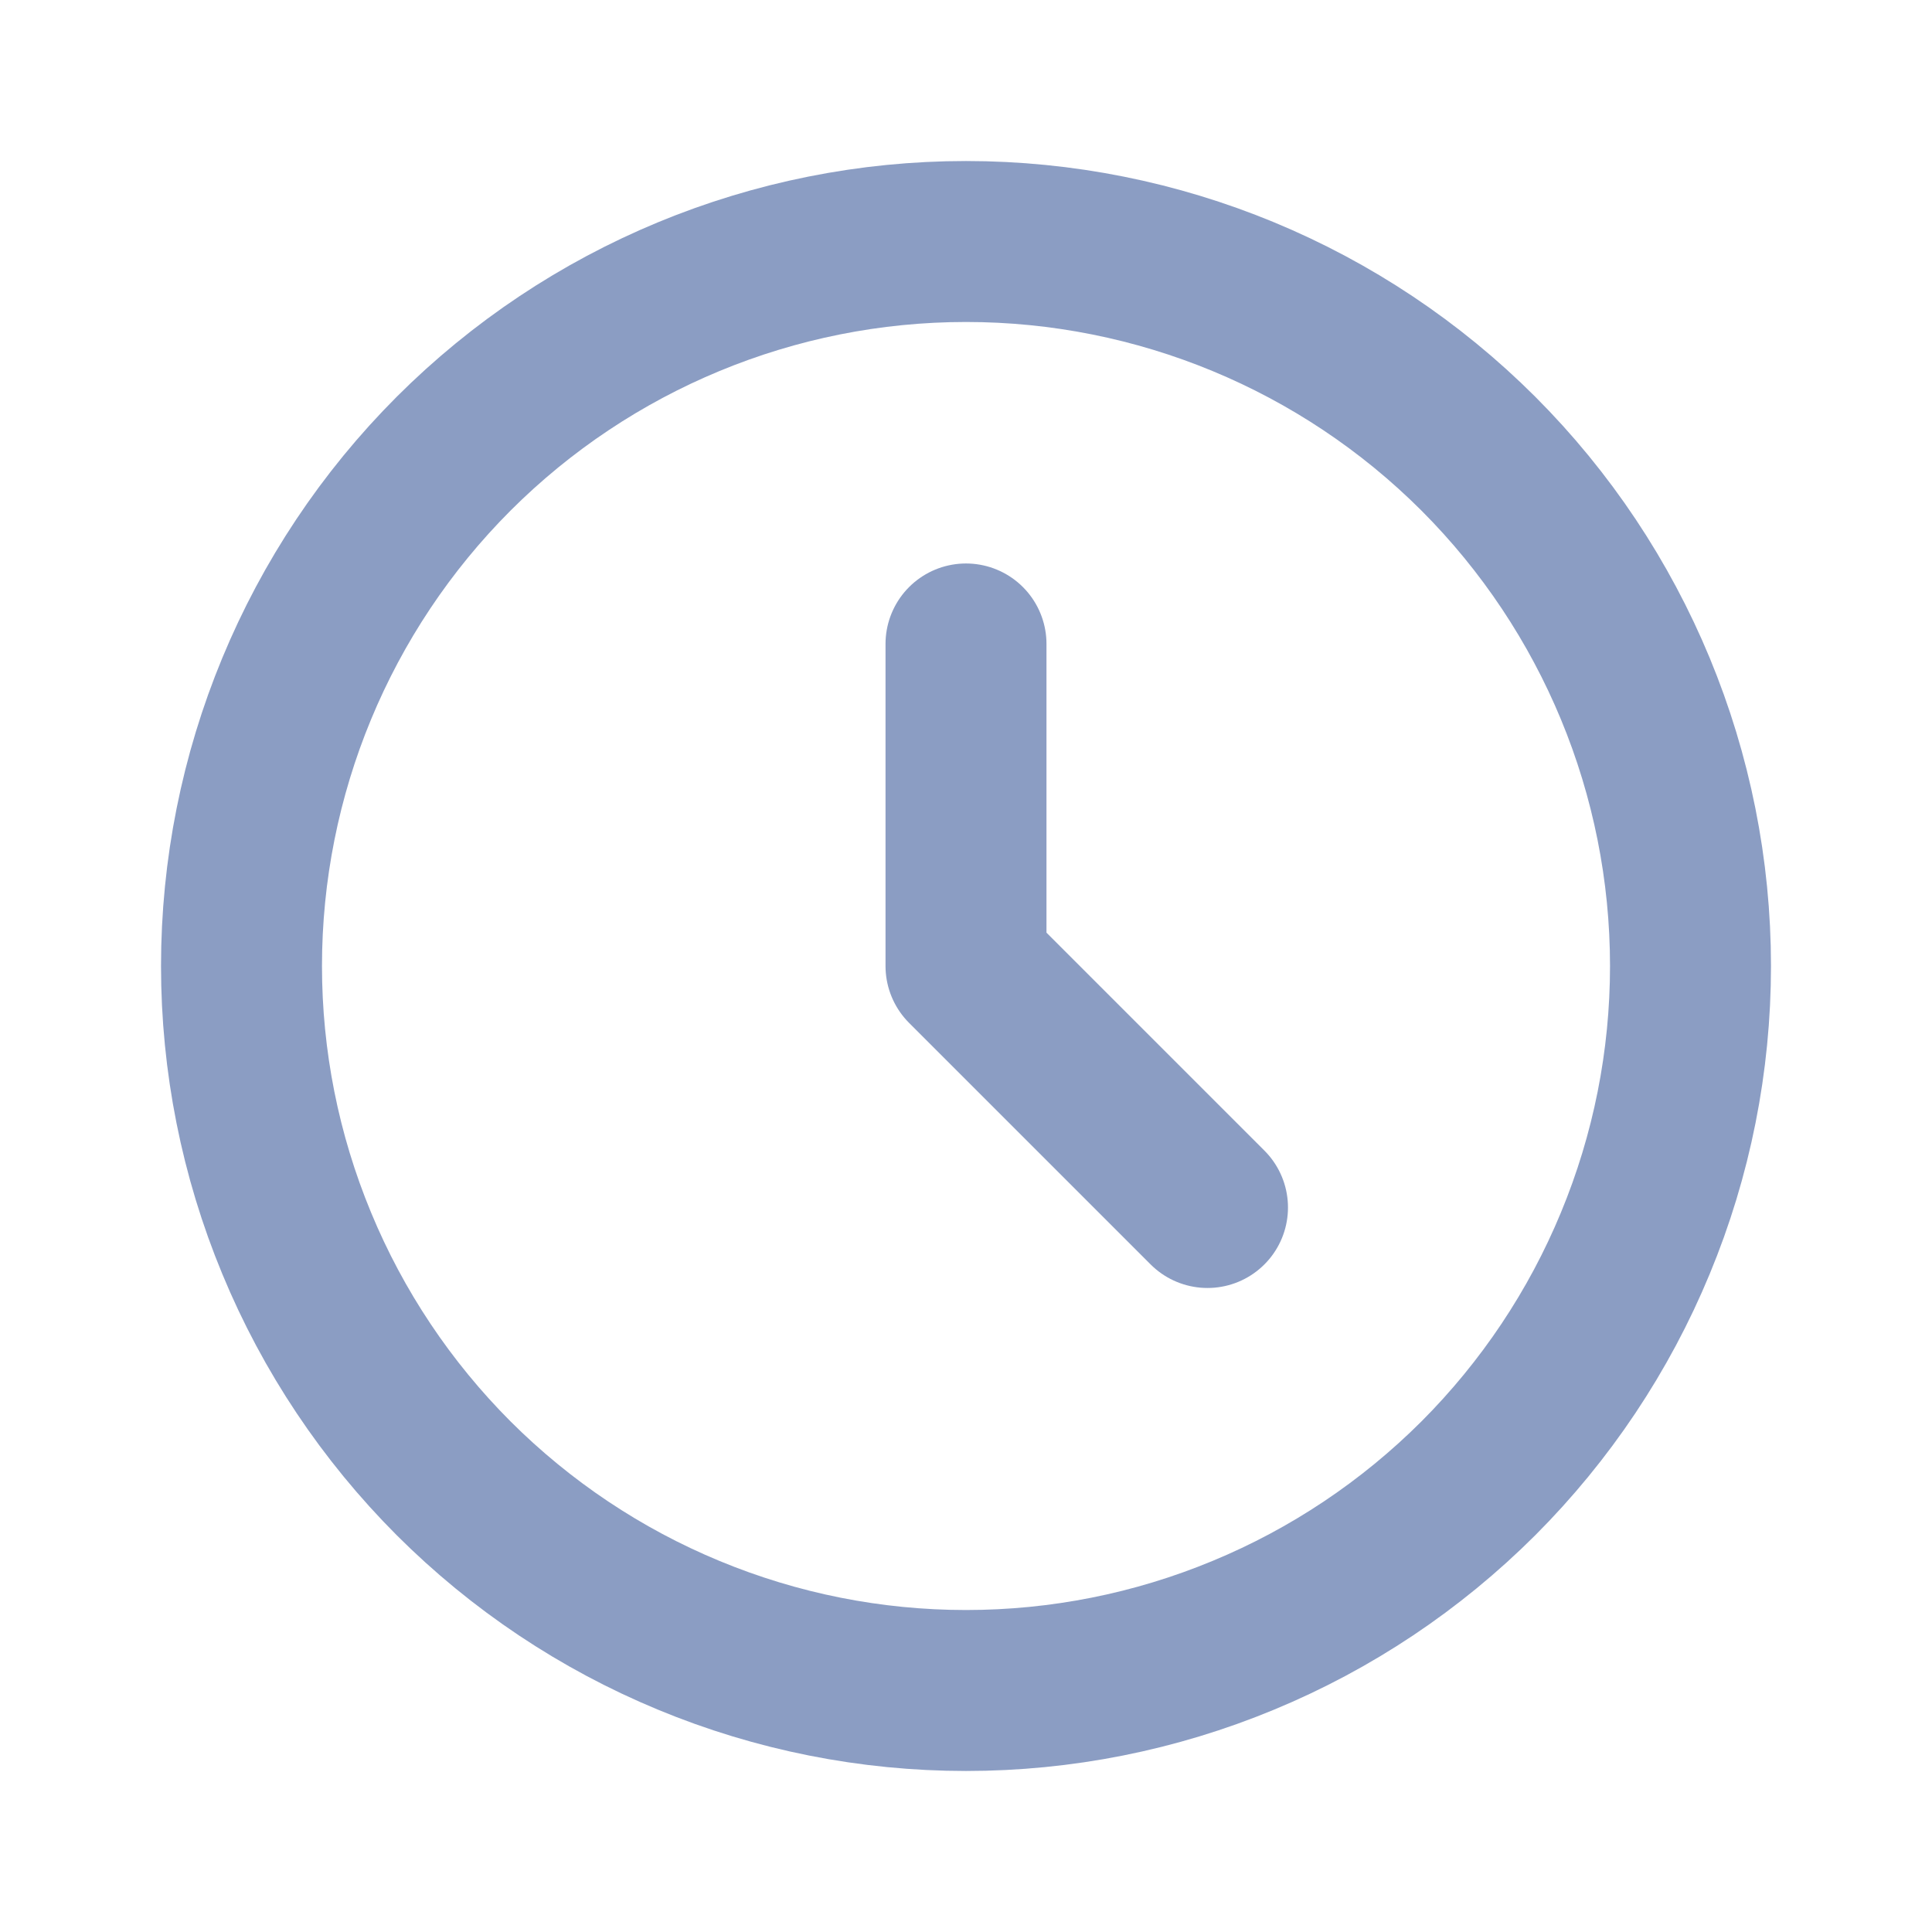
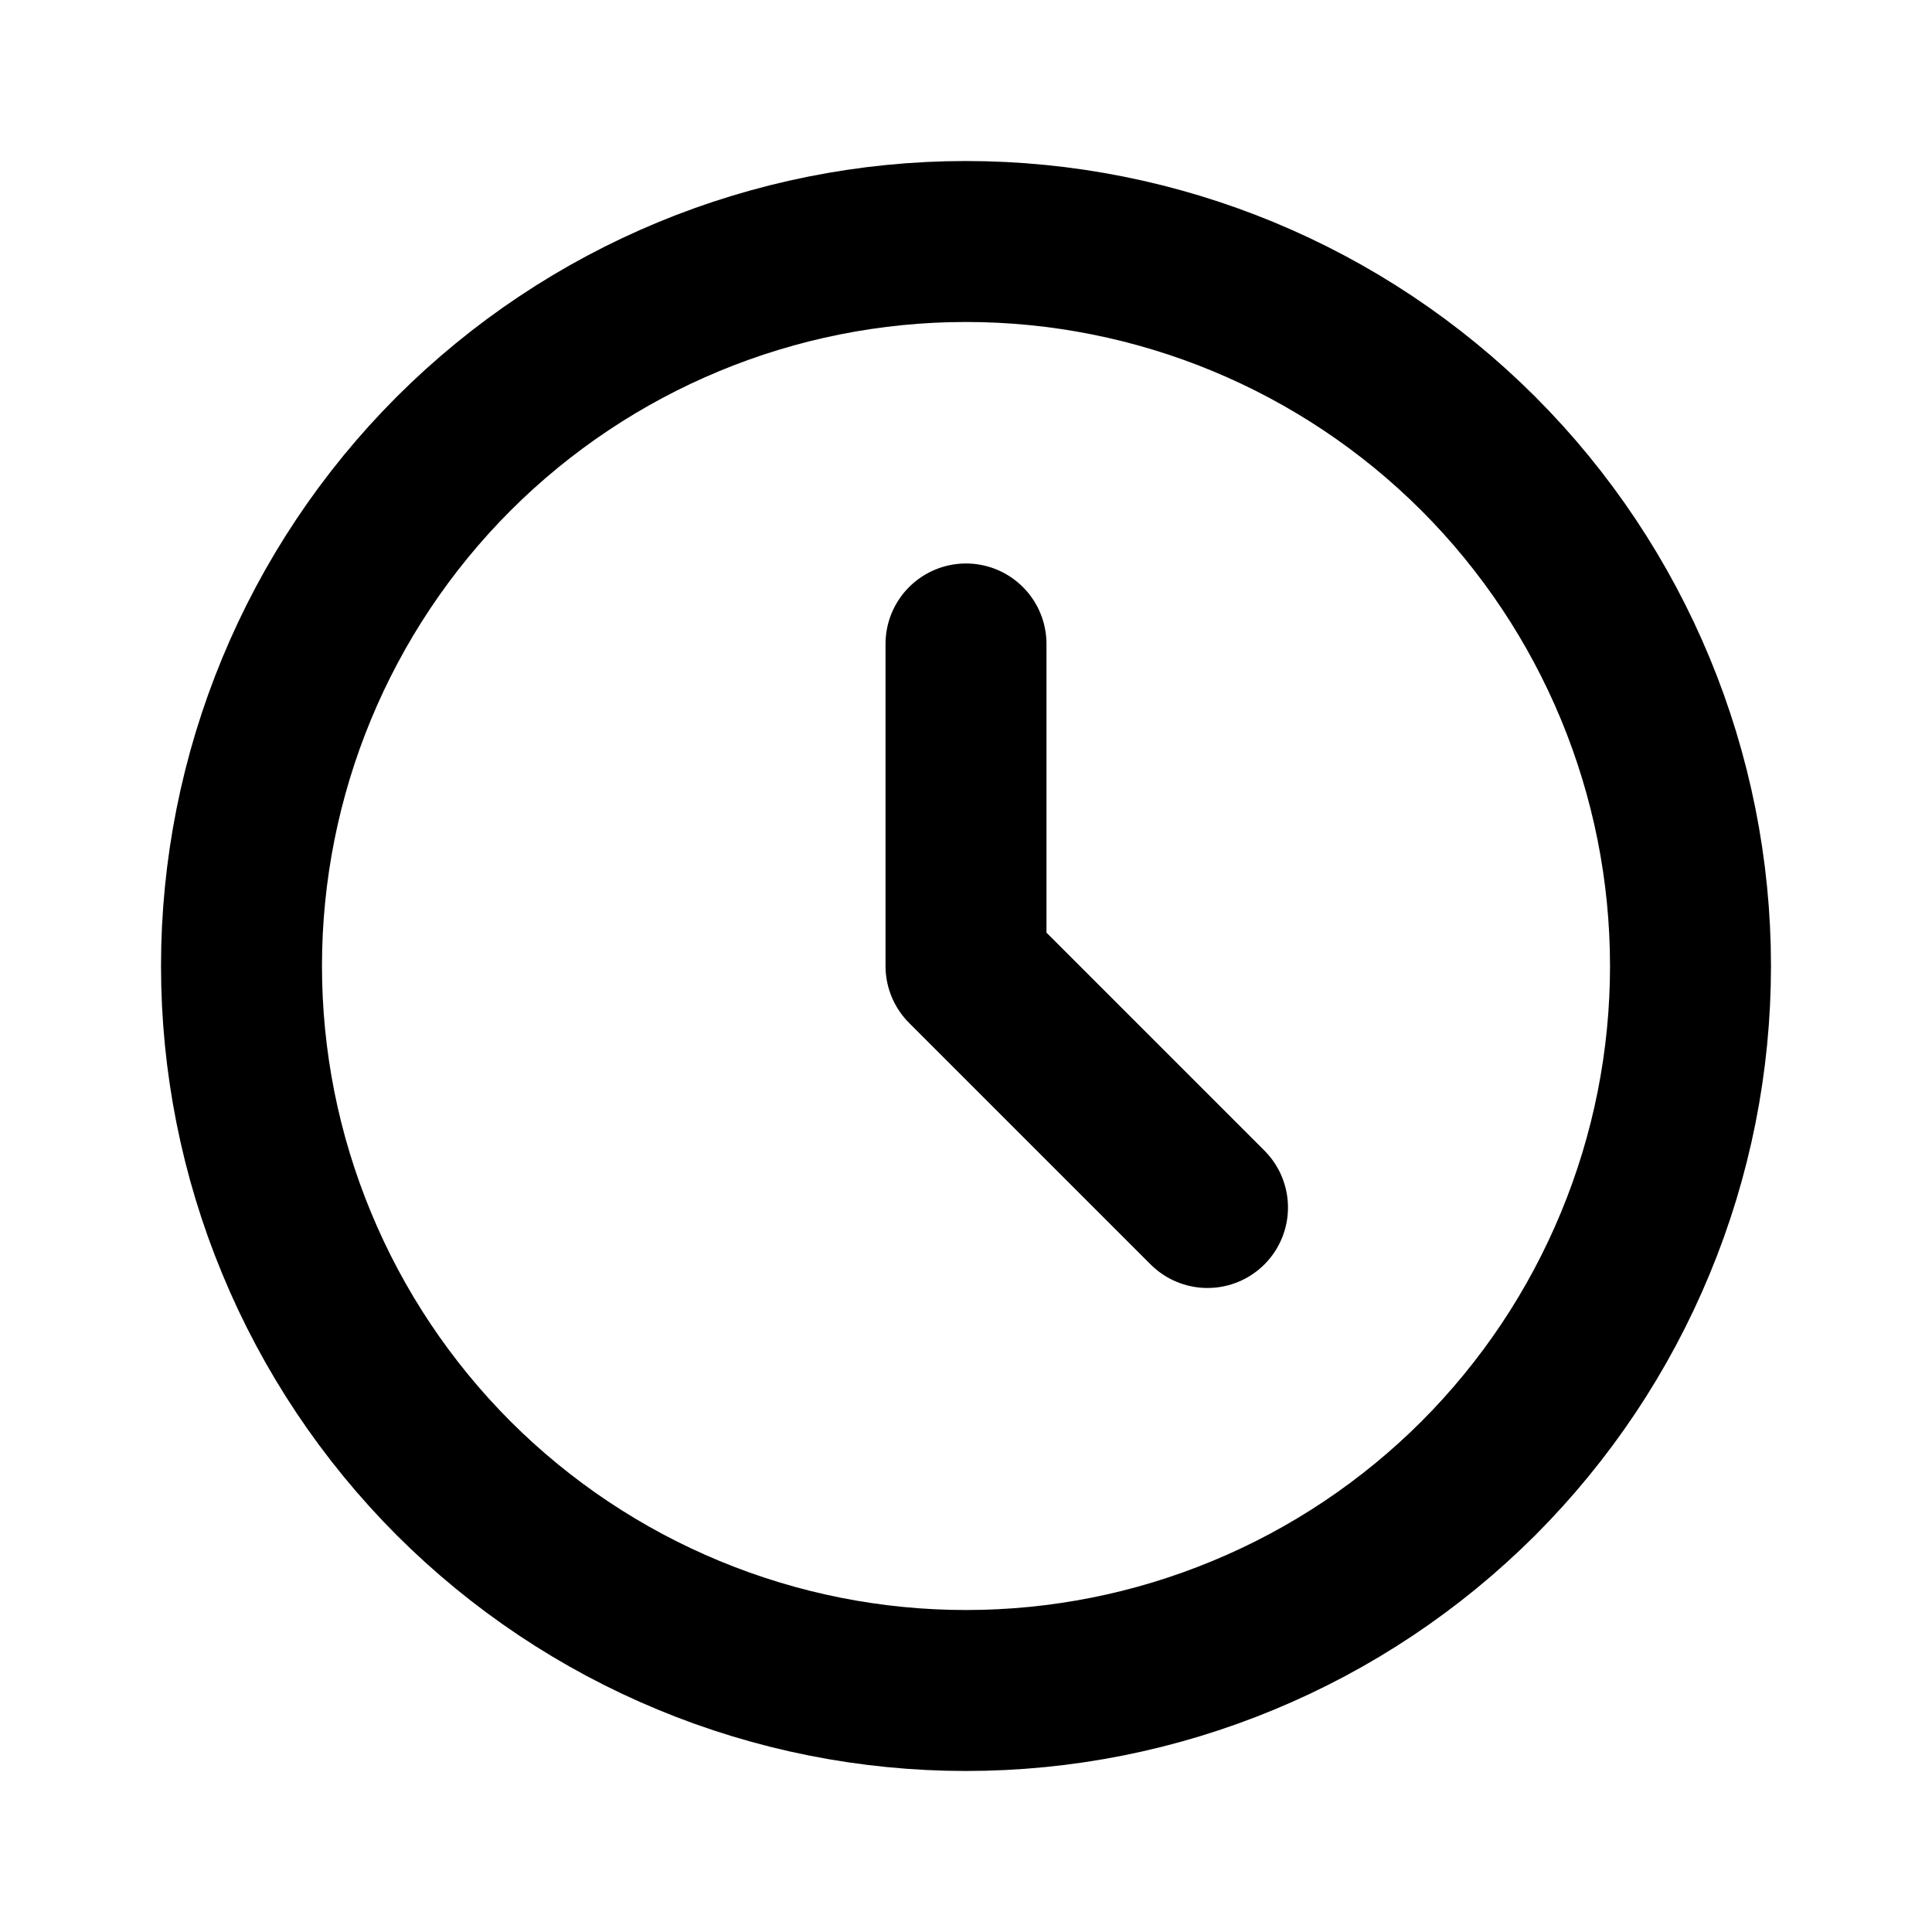
<svg xmlns="http://www.w3.org/2000/svg" width="16" height="16" viewBox="0 0 16 16" fill="none">
-   <path d="M8 5.333V8L10 10M14 8C14 8.788 13.845 9.568 13.543 10.296C13.242 11.024 12.8 11.685 12.243 12.243C11.685 12.8 11.024 13.242 10.296 13.543C9.568 13.845 8.788 14 8 14C7.212 14 6.432 13.845 5.704 13.543C4.976 13.242 4.315 12.8 3.757 12.243C3.2 11.685 2.758 11.024 2.457 10.296C2.155 9.568 2 8.788 2 8C2 6.409 2.632 4.883 3.757 3.757C4.883 2.632 6.409 2 8 2C9.591 2 11.117 2.632 12.243 3.757C13.368 4.883 14 6.409 14 8Z" stroke="#8B9DC3" stroke-width="1.333" stroke-linecap="round" stroke-linejoin="round" />
+   <path d="M8 5.333V8L10 10M14 8C14 8.788 13.845 9.568 13.543 10.296C13.242 11.024 12.8 11.685 12.243 12.243C11.685 12.8 11.024 13.242 10.296 13.543C9.568 13.845 8.788 14 8 14C7.212 14 6.432 13.845 5.704 13.543C4.976 13.242 4.315 12.8 3.757 12.243C3.2 11.685 2.758 11.024 2.457 10.296C2.155 9.568 2 8.788 2 8C2 6.409 2.632 4.883 3.757 3.757C4.883 2.632 6.409 2 8 2C9.591 2 11.117 2.632 12.243 3.757C13.368 4.883 14 6.409 14 8Z" stroke="currentColor" stroke-width="1.333" stroke-linecap="round" stroke-linejoin="round" />
</svg>
